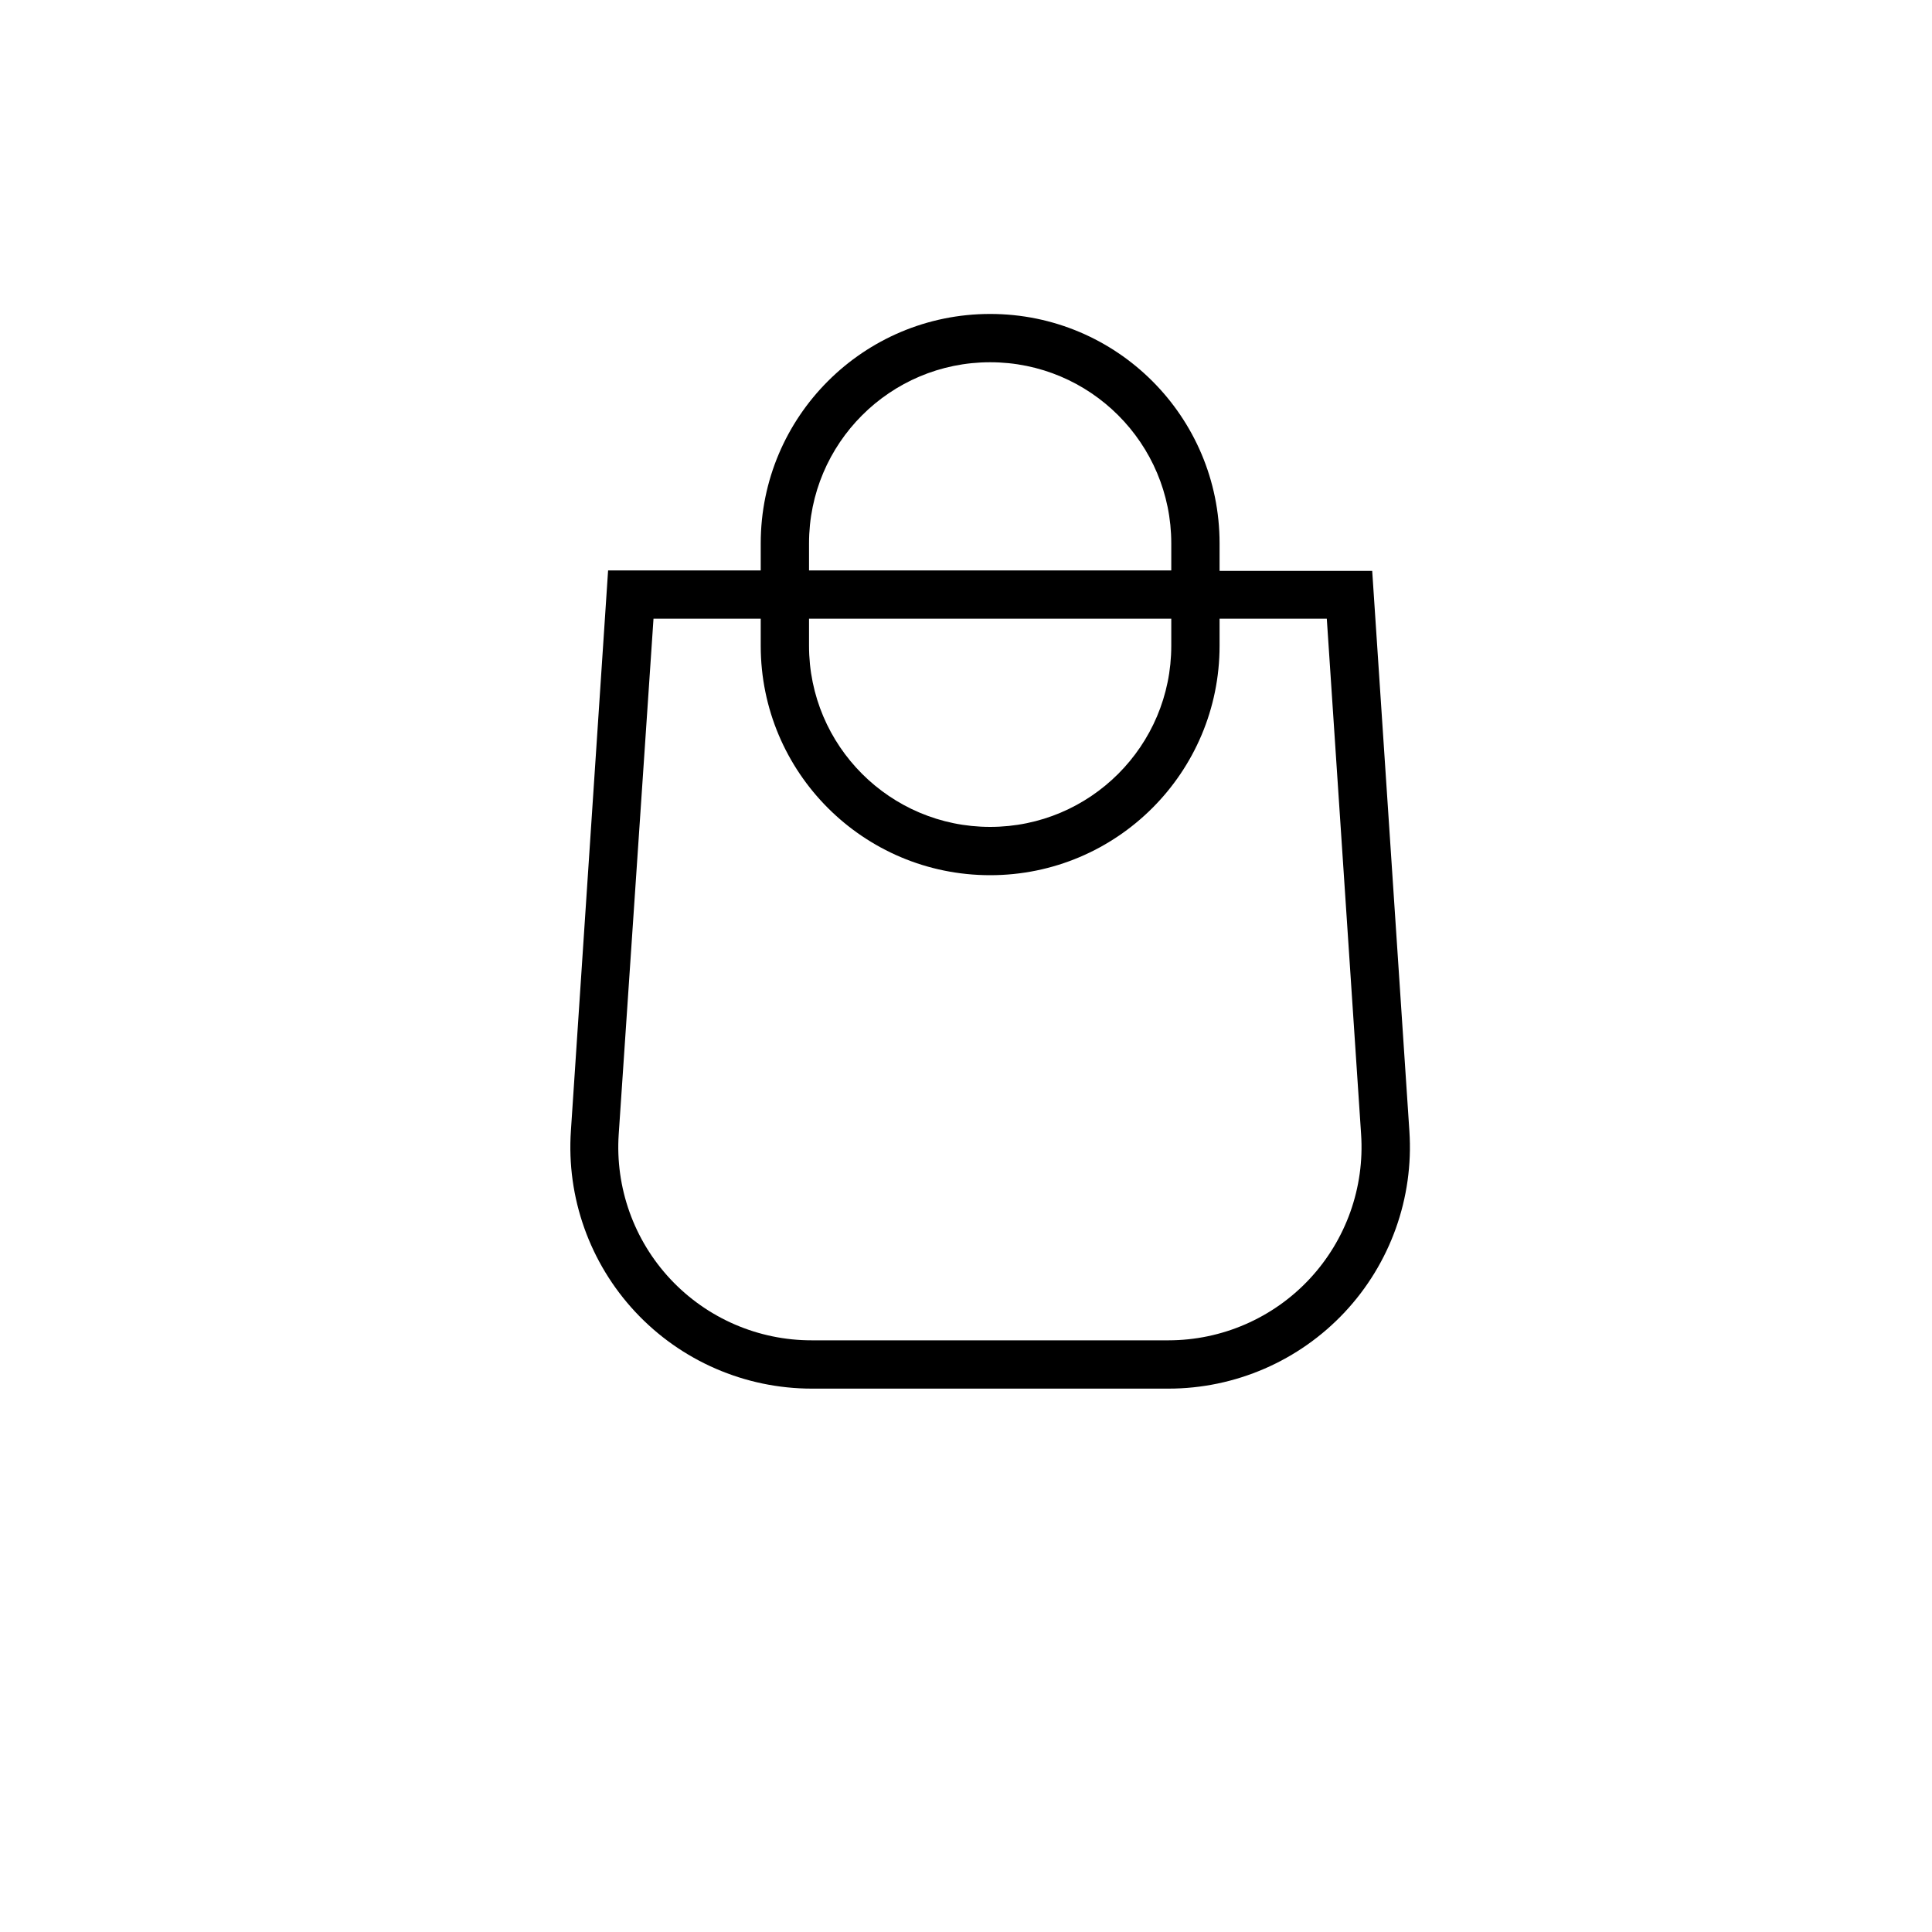
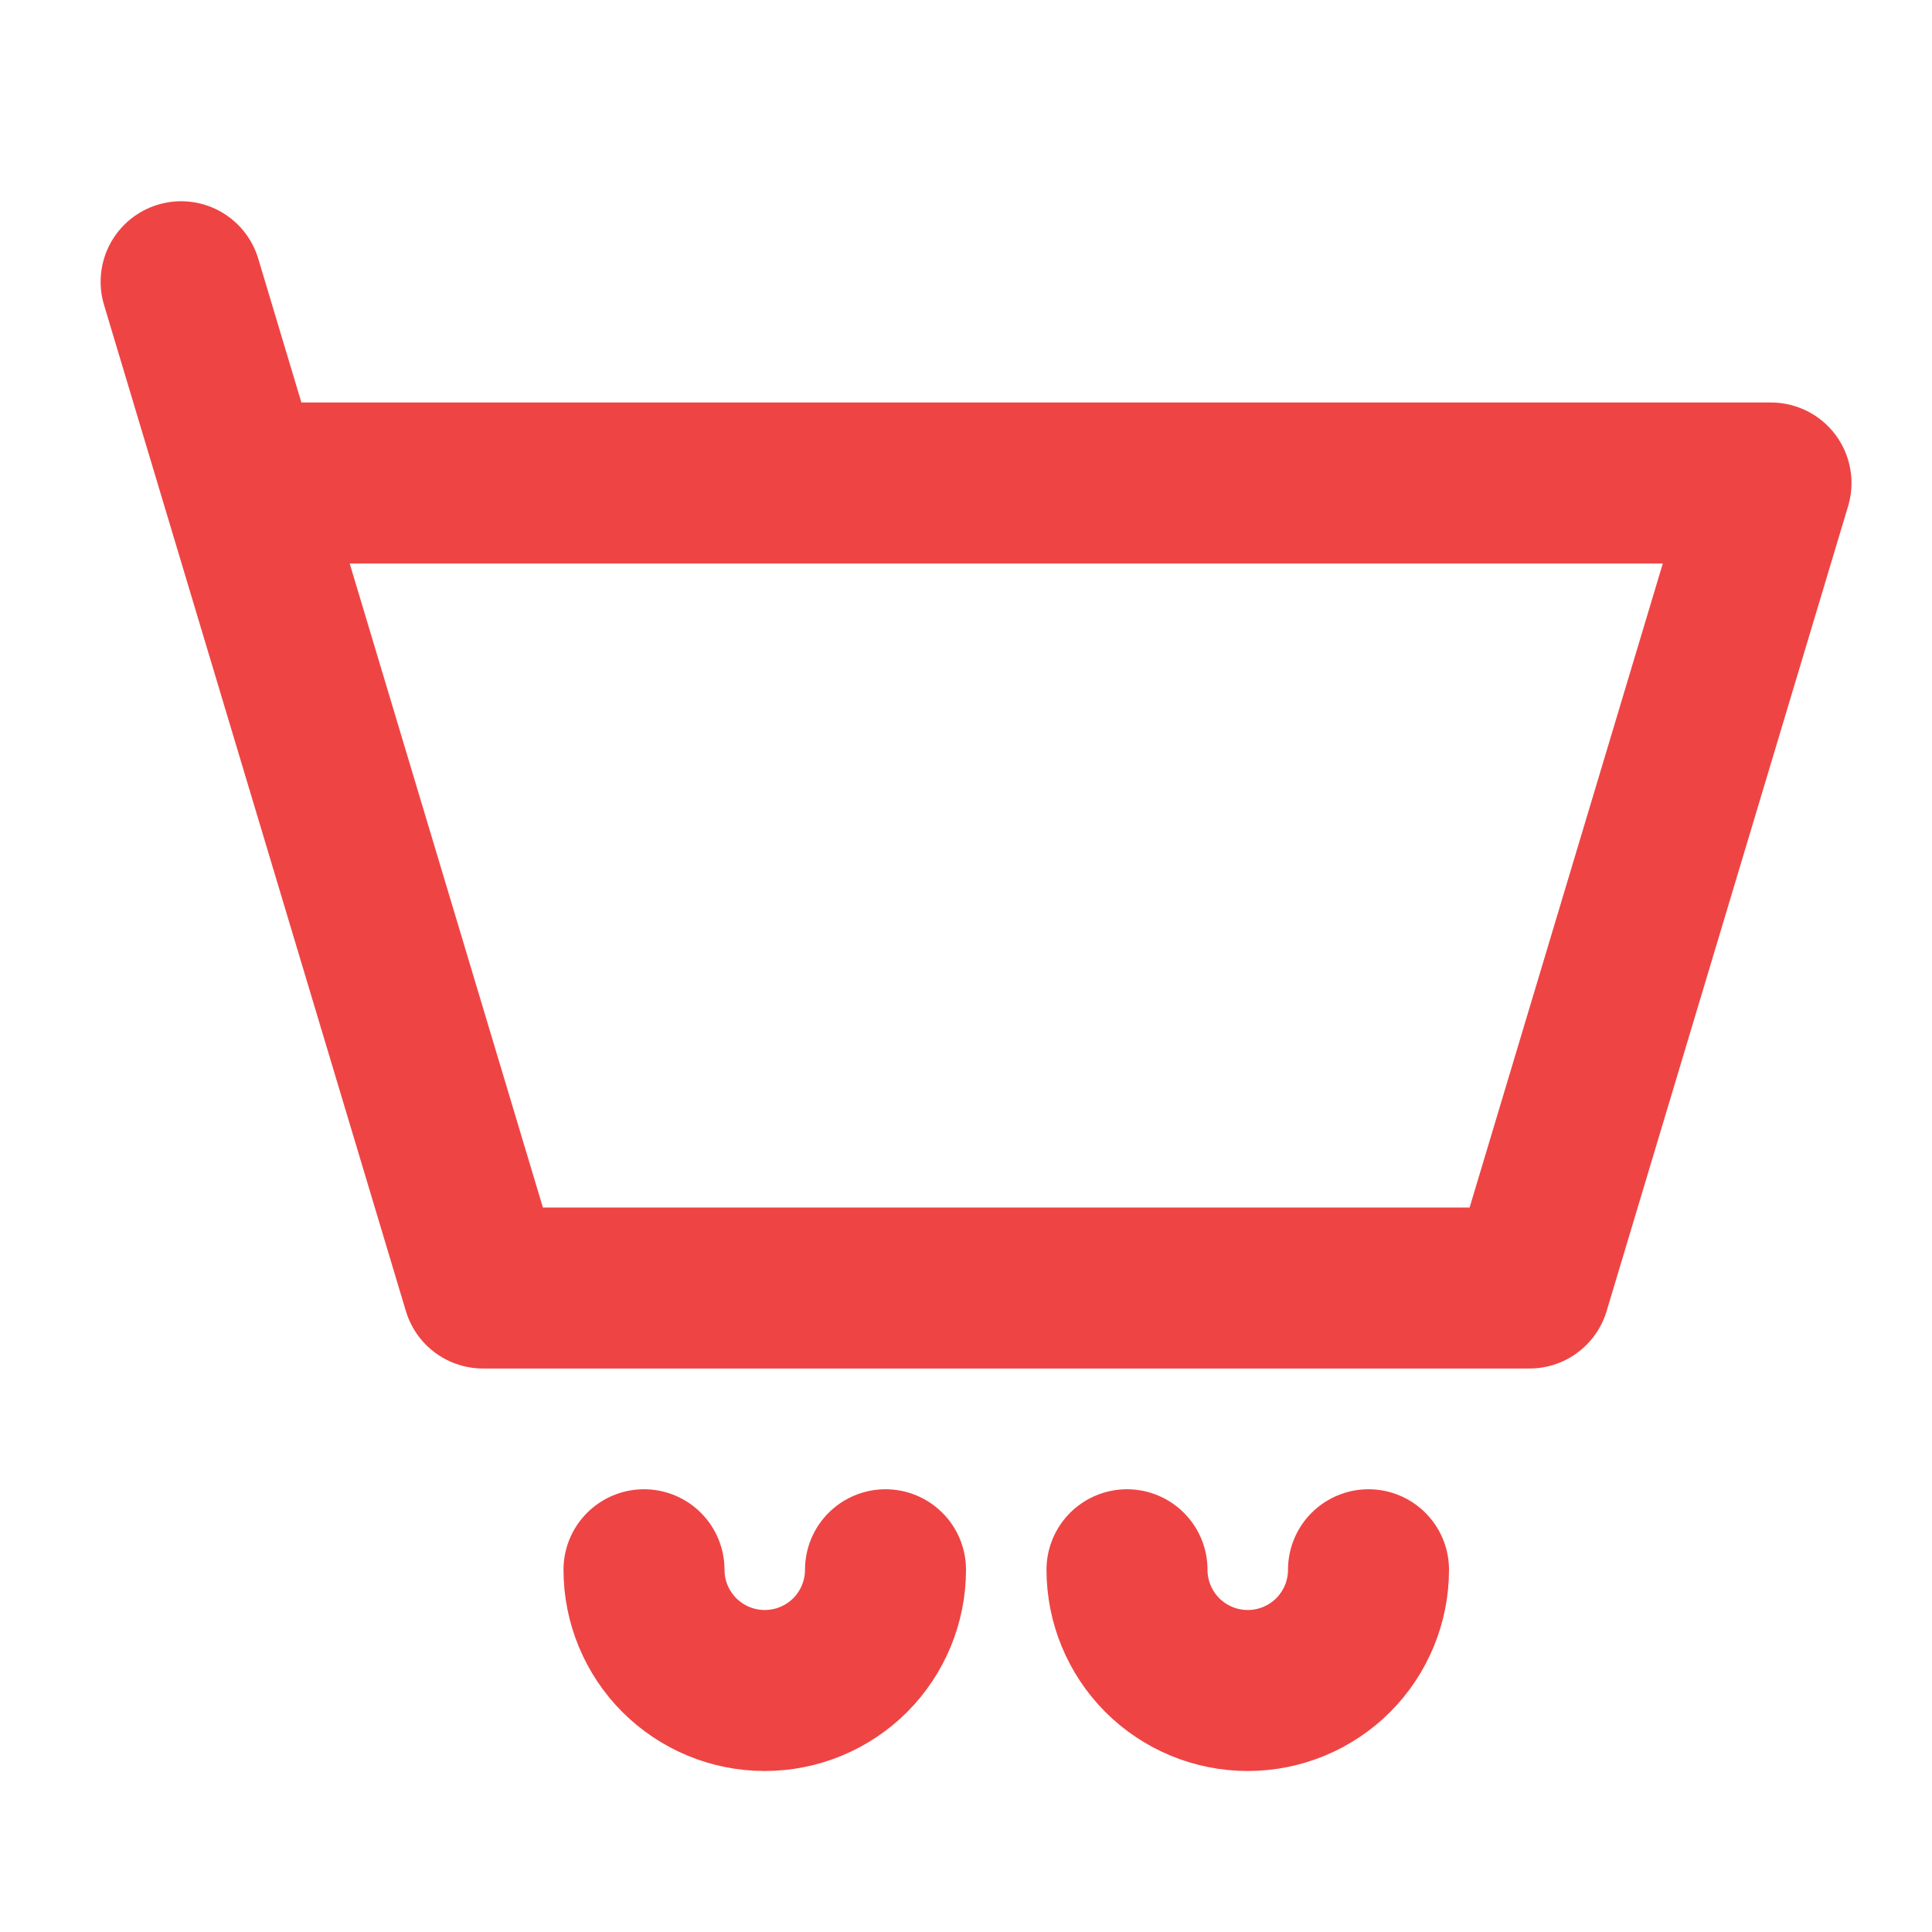
- <svg xmlns="http://www.w3.org/2000/svg" fill="none" class="icon icon-cart" viewBox="0 0 40 40">
-   <path fill="currentColor" fill-rule="evenodd" d="M20.5 6.5a4.75 4.75 0 0 0-4.75 4.75v.56h-3.16l-.77 11.6a5 5 0 0 0 4.99 5.34h7.38a5 5 0 0 0 4.99-5.33l-.77-11.6h-3.16v-.57A4.75 4.75 0 0 0 20.5 6.5m3.75 5.31v-.56a3.75 3.75 0 1 0-7.5 0v.56zm-7.5 1h7.5v.56a3.75 3.75 0 1 1-7.5 0zm-1 0v.56a4.75 4.75 0 1 0 9.5 0v-.56h2.22l.71 10.67a4 4 0 0 1-3.99 4.27h-7.38a4 4 0 0 1-4-4.27l.72-10.67z" />
+ <svg xmlns="http://www.w3.org/2000/svg" width="24" height="24" viewBox="0 0 24 24" fill="none">
+   <path d="M3 6H22L19 16H6L3 6ZM3 6L2.25 3.5M11 19.5C11 19.898 10.842 20.279 10.561 20.561C10.279 20.842 9.898 21 9.5 21C9.102 21 8.721 20.842 8.439 20.561C8.158 20.279 8 19.898 8 19.5M17 19.5C17 19.898 16.842 20.279 16.561 20.561C16.279 20.842 15.898 21 15.5 21C15.102 21 14.721 20.842 14.439 20.561C14.158 20.279 14 19.898 14 19.5" stroke="#EF4444" stroke-width="2" stroke-linecap="round" stroke-linejoin="round" />
</svg>
